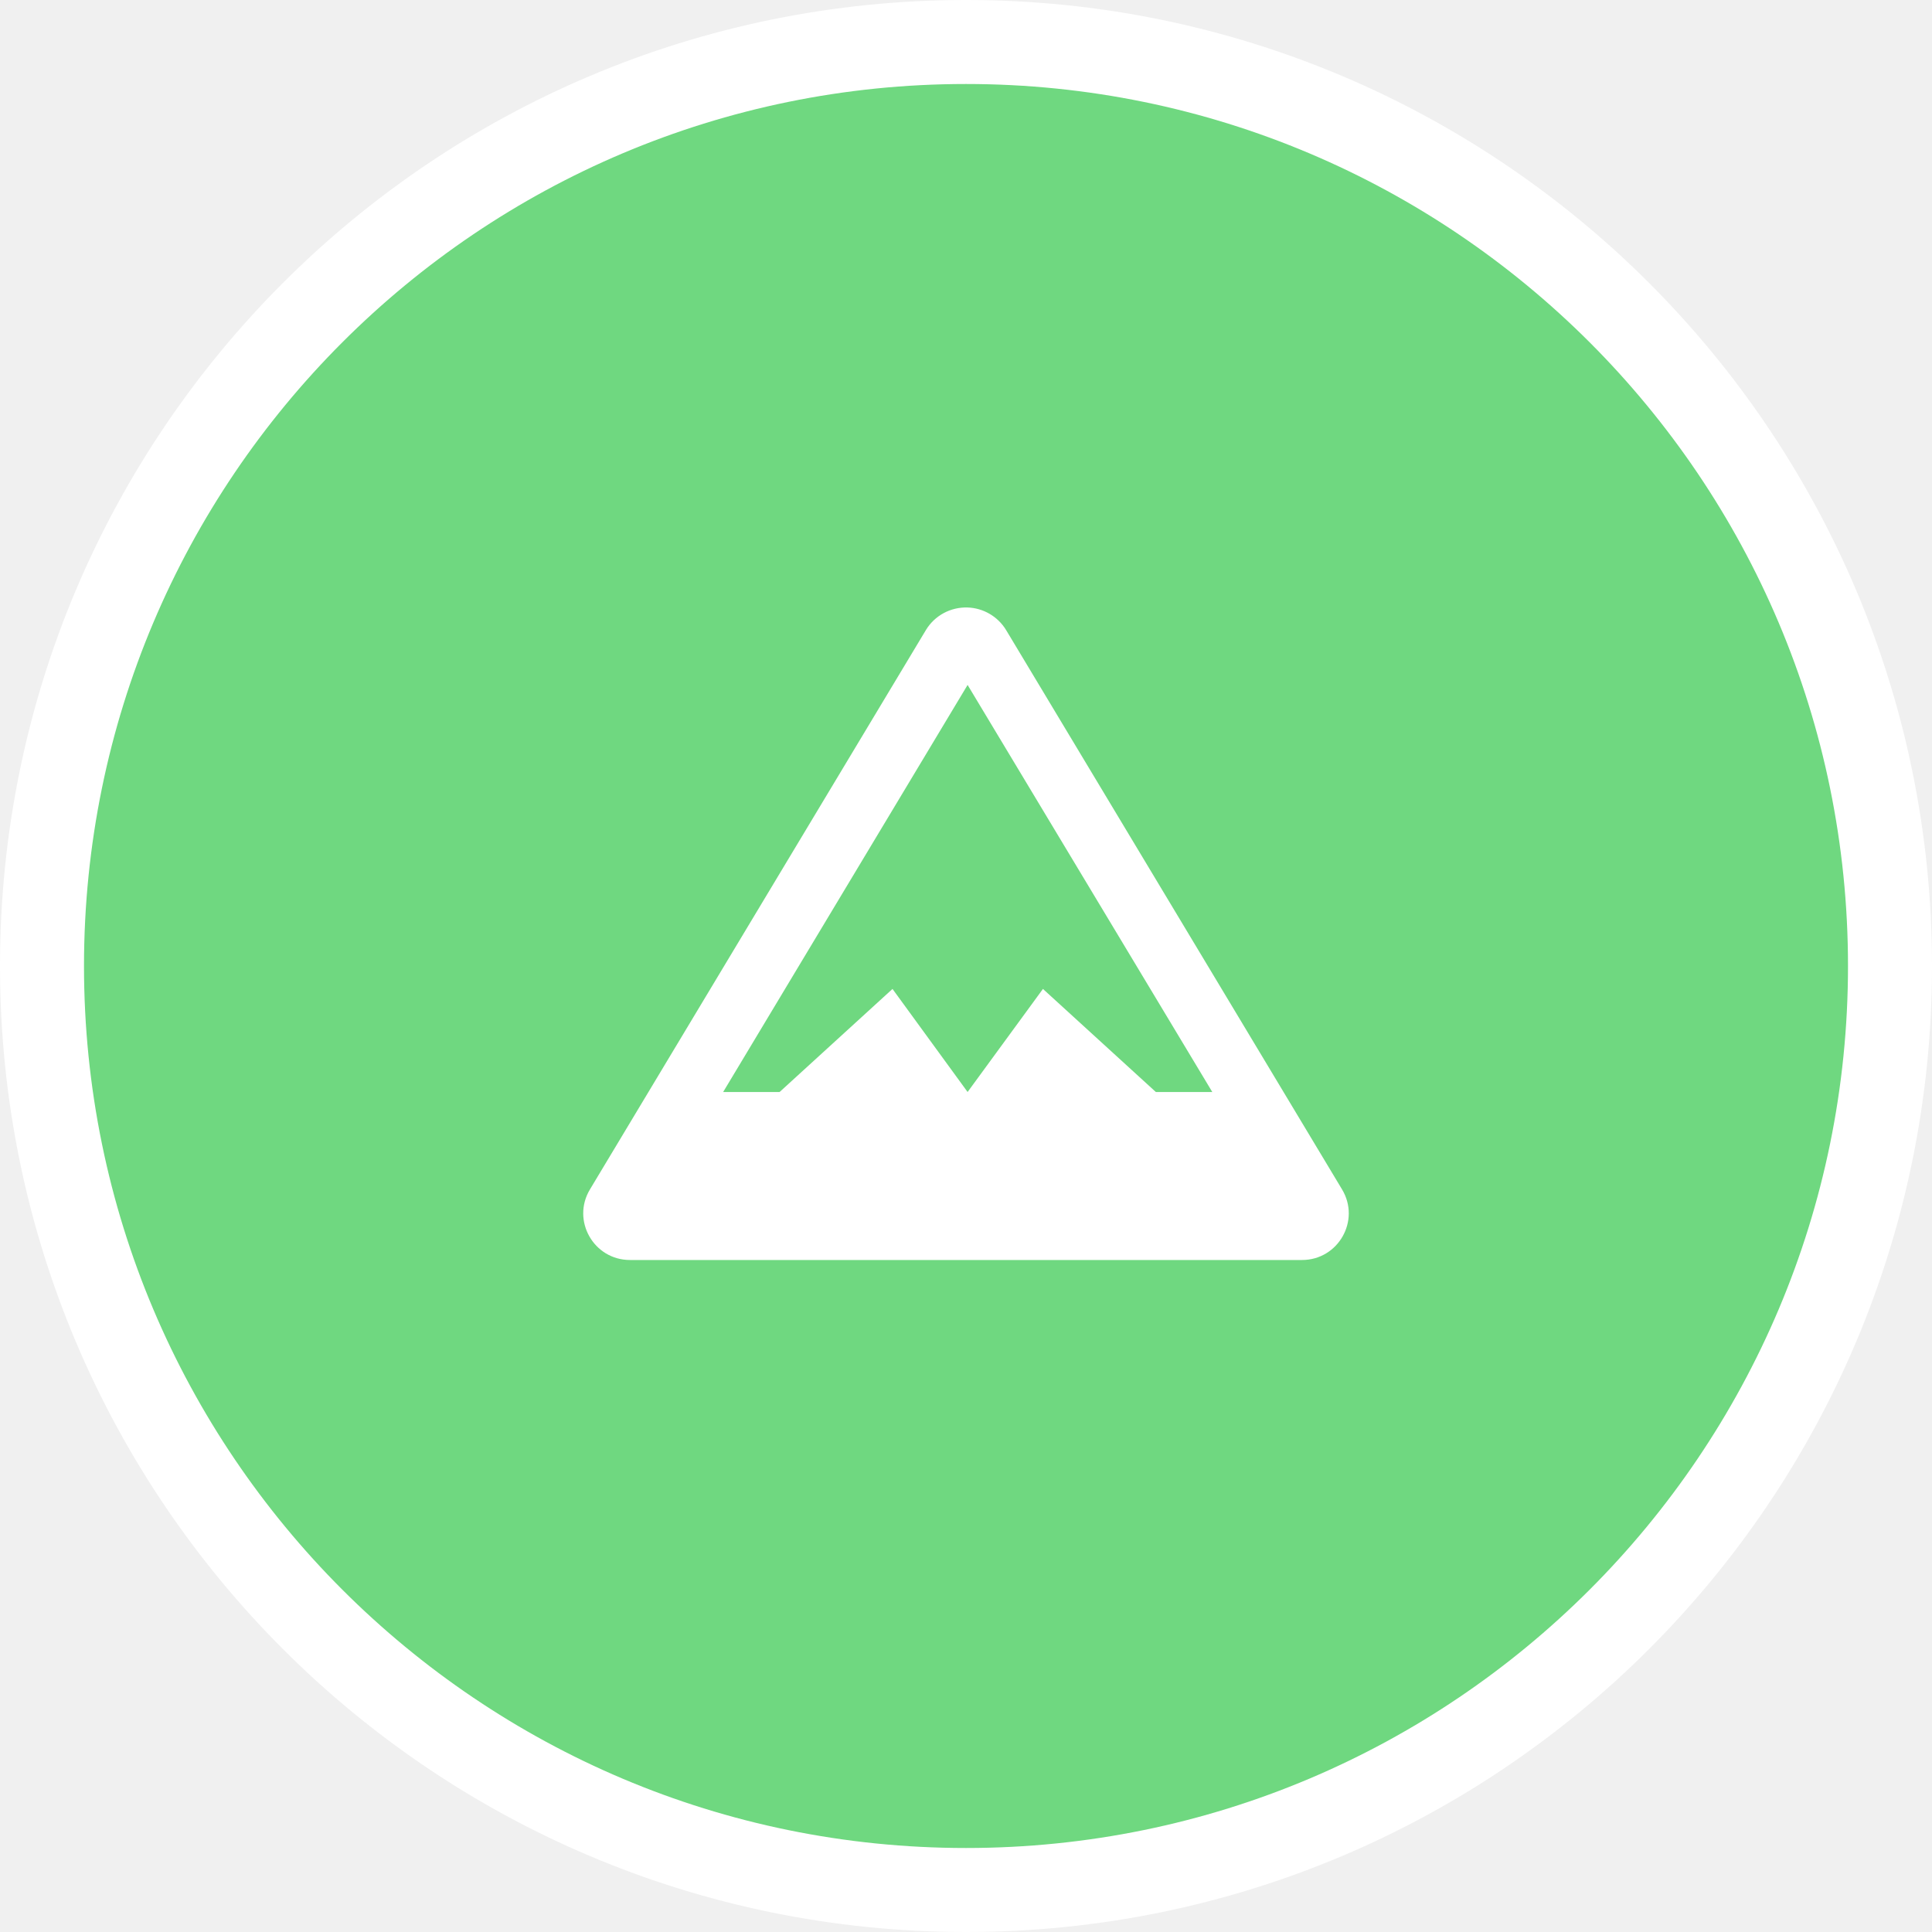
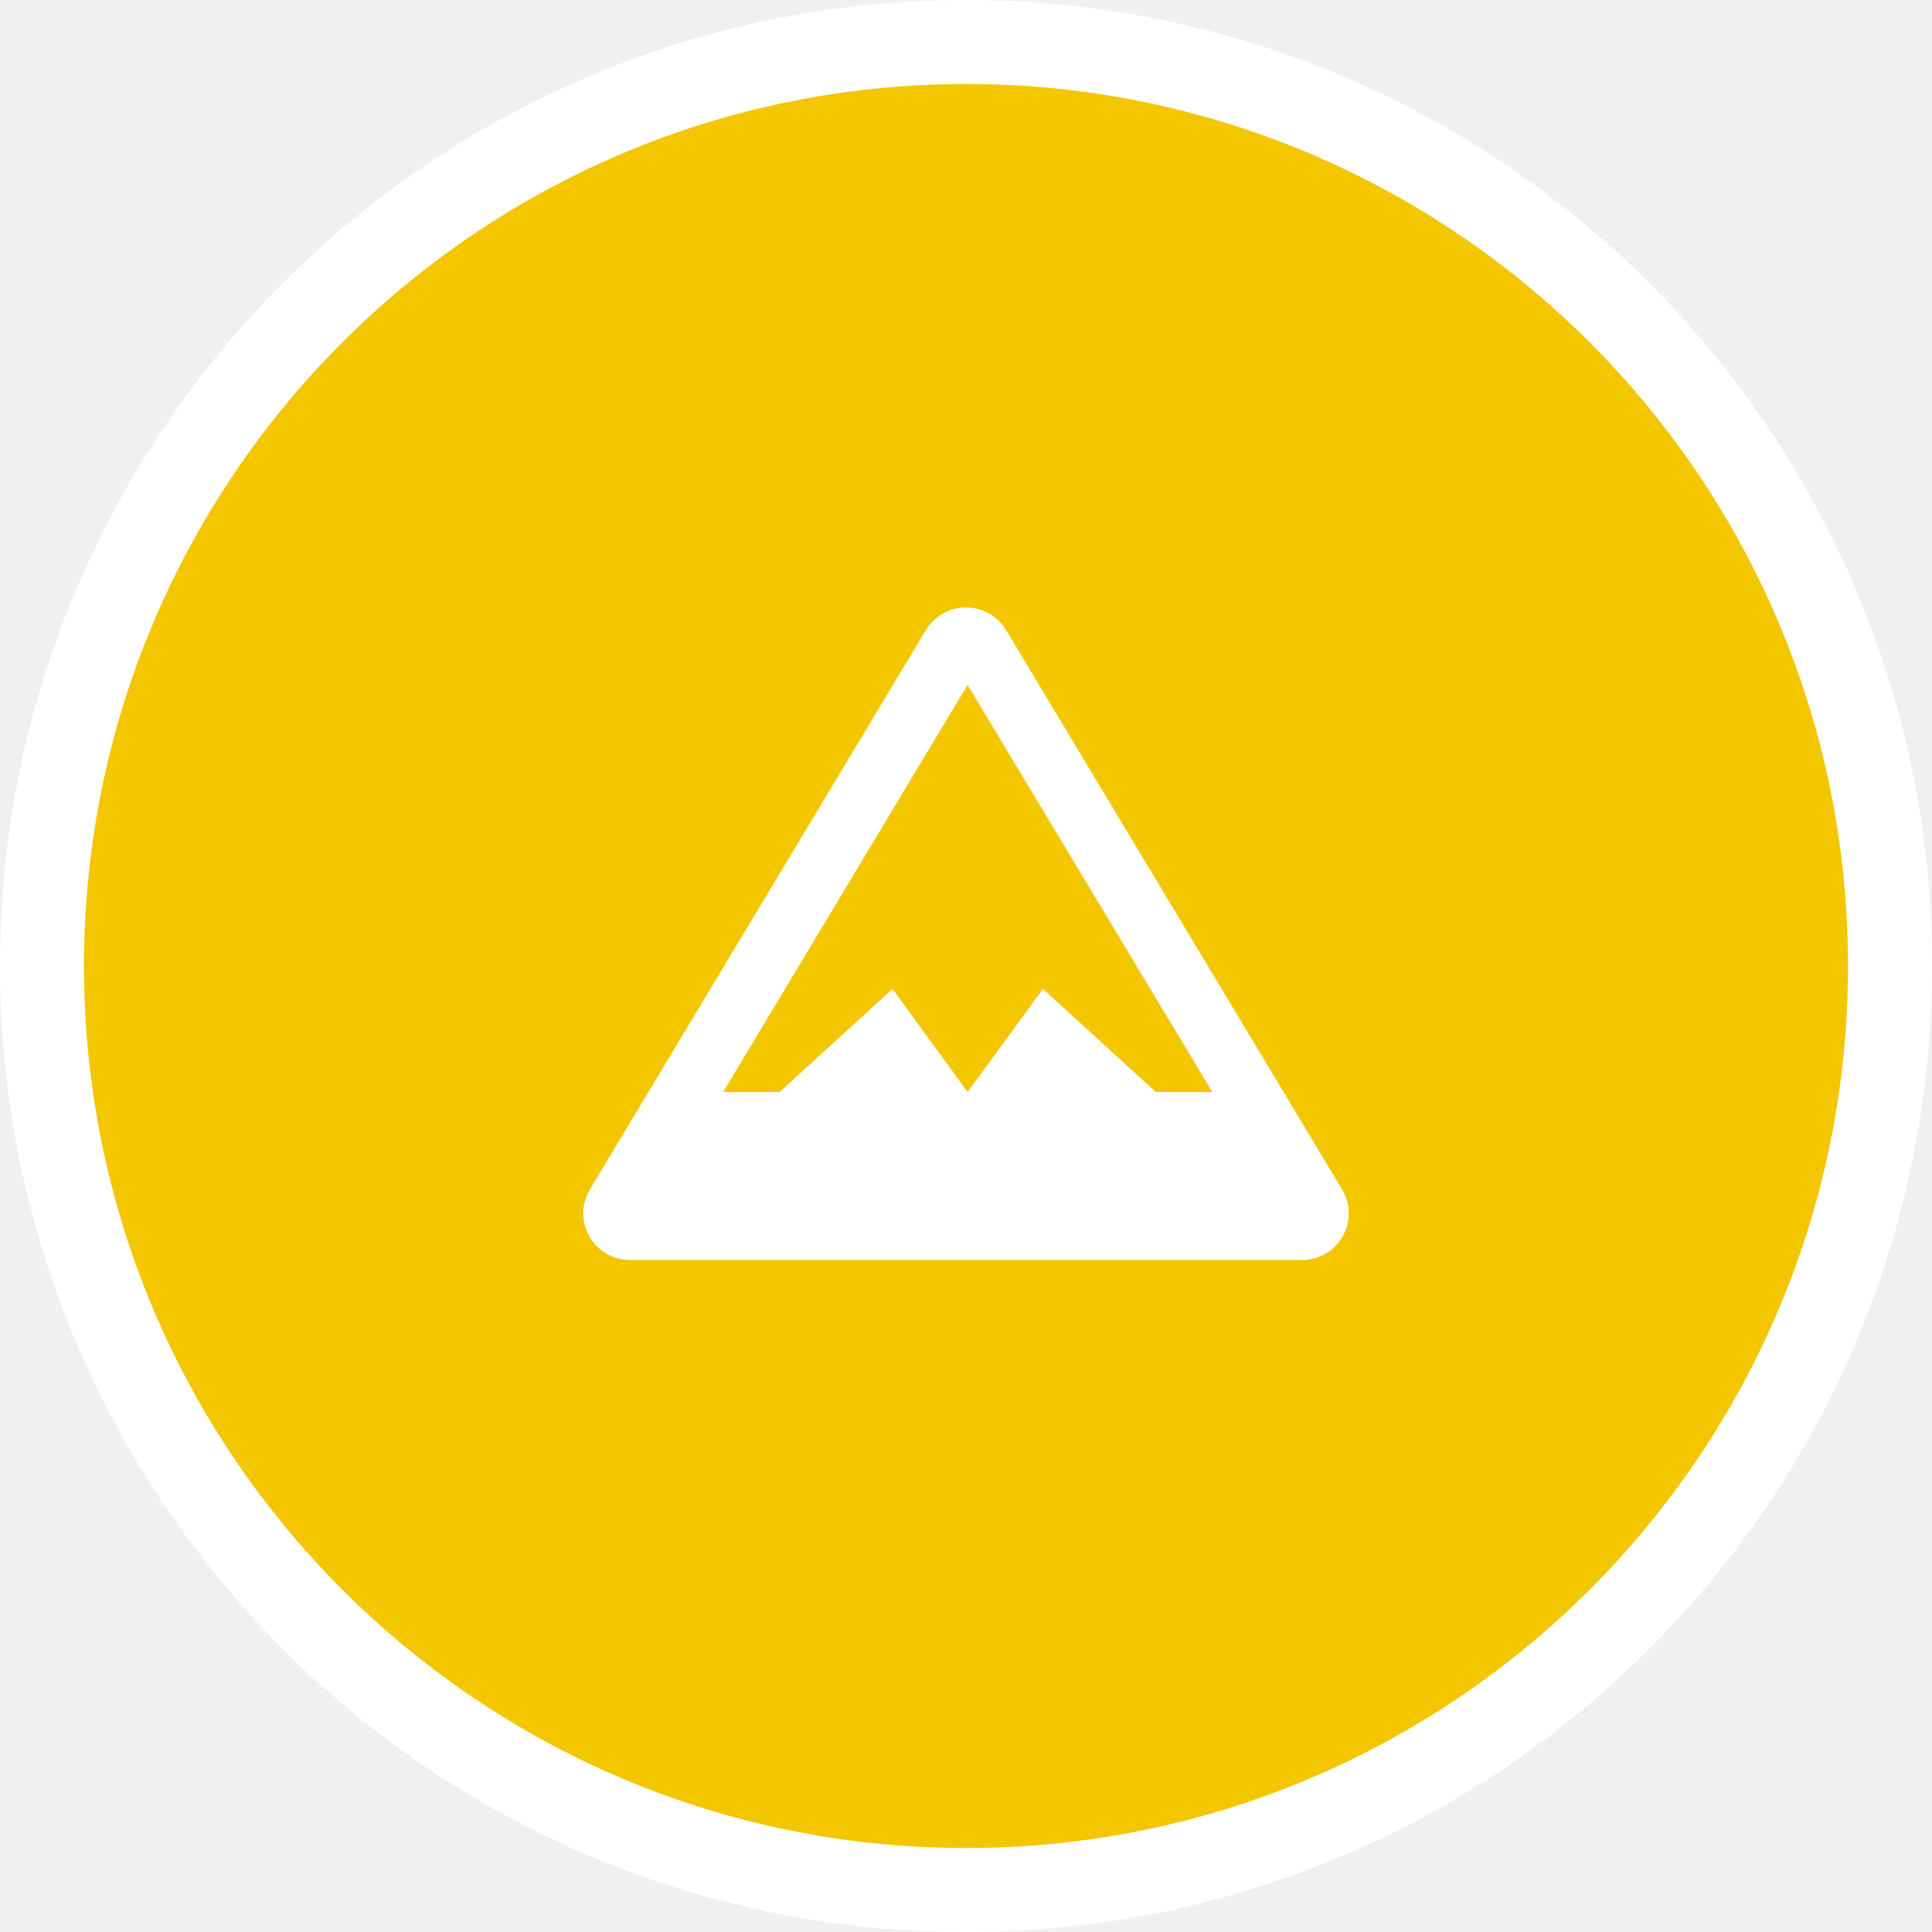
<svg xmlns="http://www.w3.org/2000/svg" viewBox="0 0 23 23" height="23" width="23">
  <rect fill="none" x="0" y="0" width="23" height="23" />
  <rect x="1" y="1" rx="10.5" ry="10.5" width="21" height="21" stroke="#ffffff" style="stroke-linejoin:round;stroke-miterlimit:4;" fill="#ffffff" stroke-width="2" />
-   <rect x="1" y="1" width="21" height="21" rx="10.5" ry="10.5" fill="#6fd880" />
+   <rect x="1" y="1" width="21" height="21" rx="10.5" ry="10.5" fill="#F3C600" />
  <path fill="#ffffff" transform="translate(6 6)" d="M5.518,1.232C5.316,1.226,5.127,1.328,5.023,1.5l-4,6.66  C0.801,8.53,1.068,9,1.5,9h8c0.432-0,0.699-0.47,0.477-0.84l-4-6.66  C5.879,1.339,5.706,1.238,5.518,1.232z M5.519,2.154L8.432,7H7.76L6.416,5.773L5.519,7L4.625,5.773L3.281,7H2.609  C2.609,7,5.519,2.154,5.519,2.154z" />
</svg>
